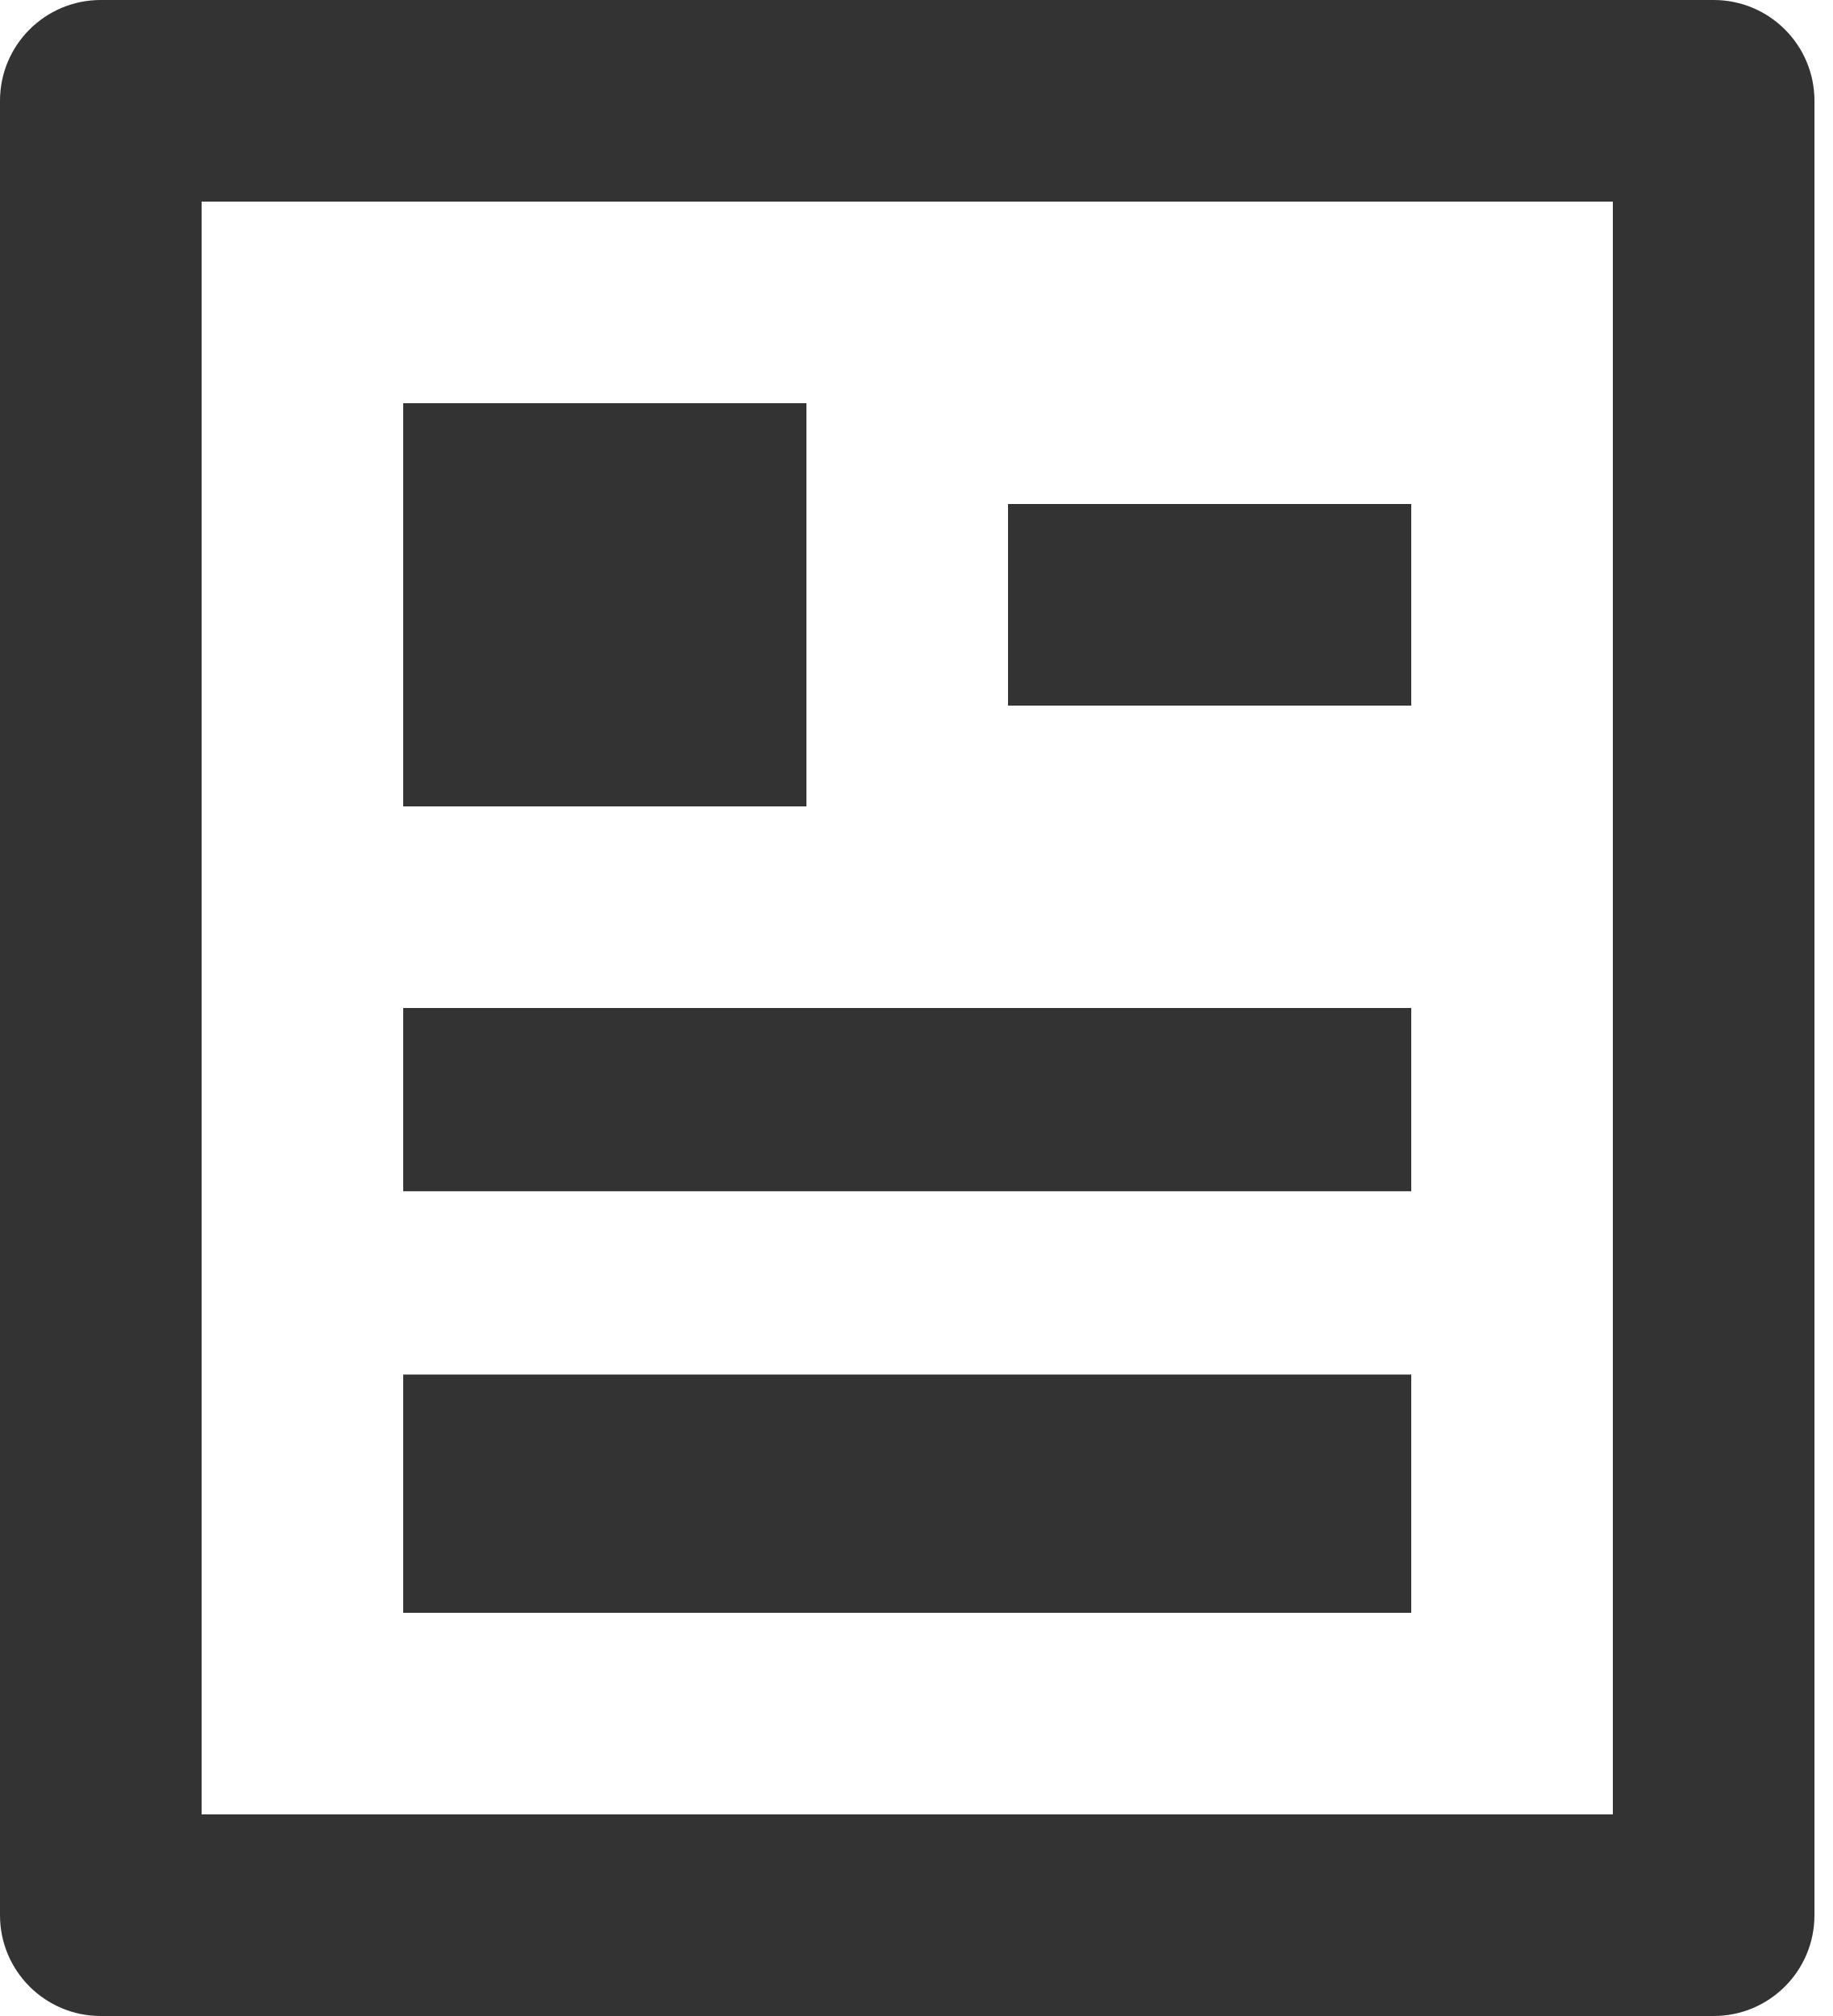
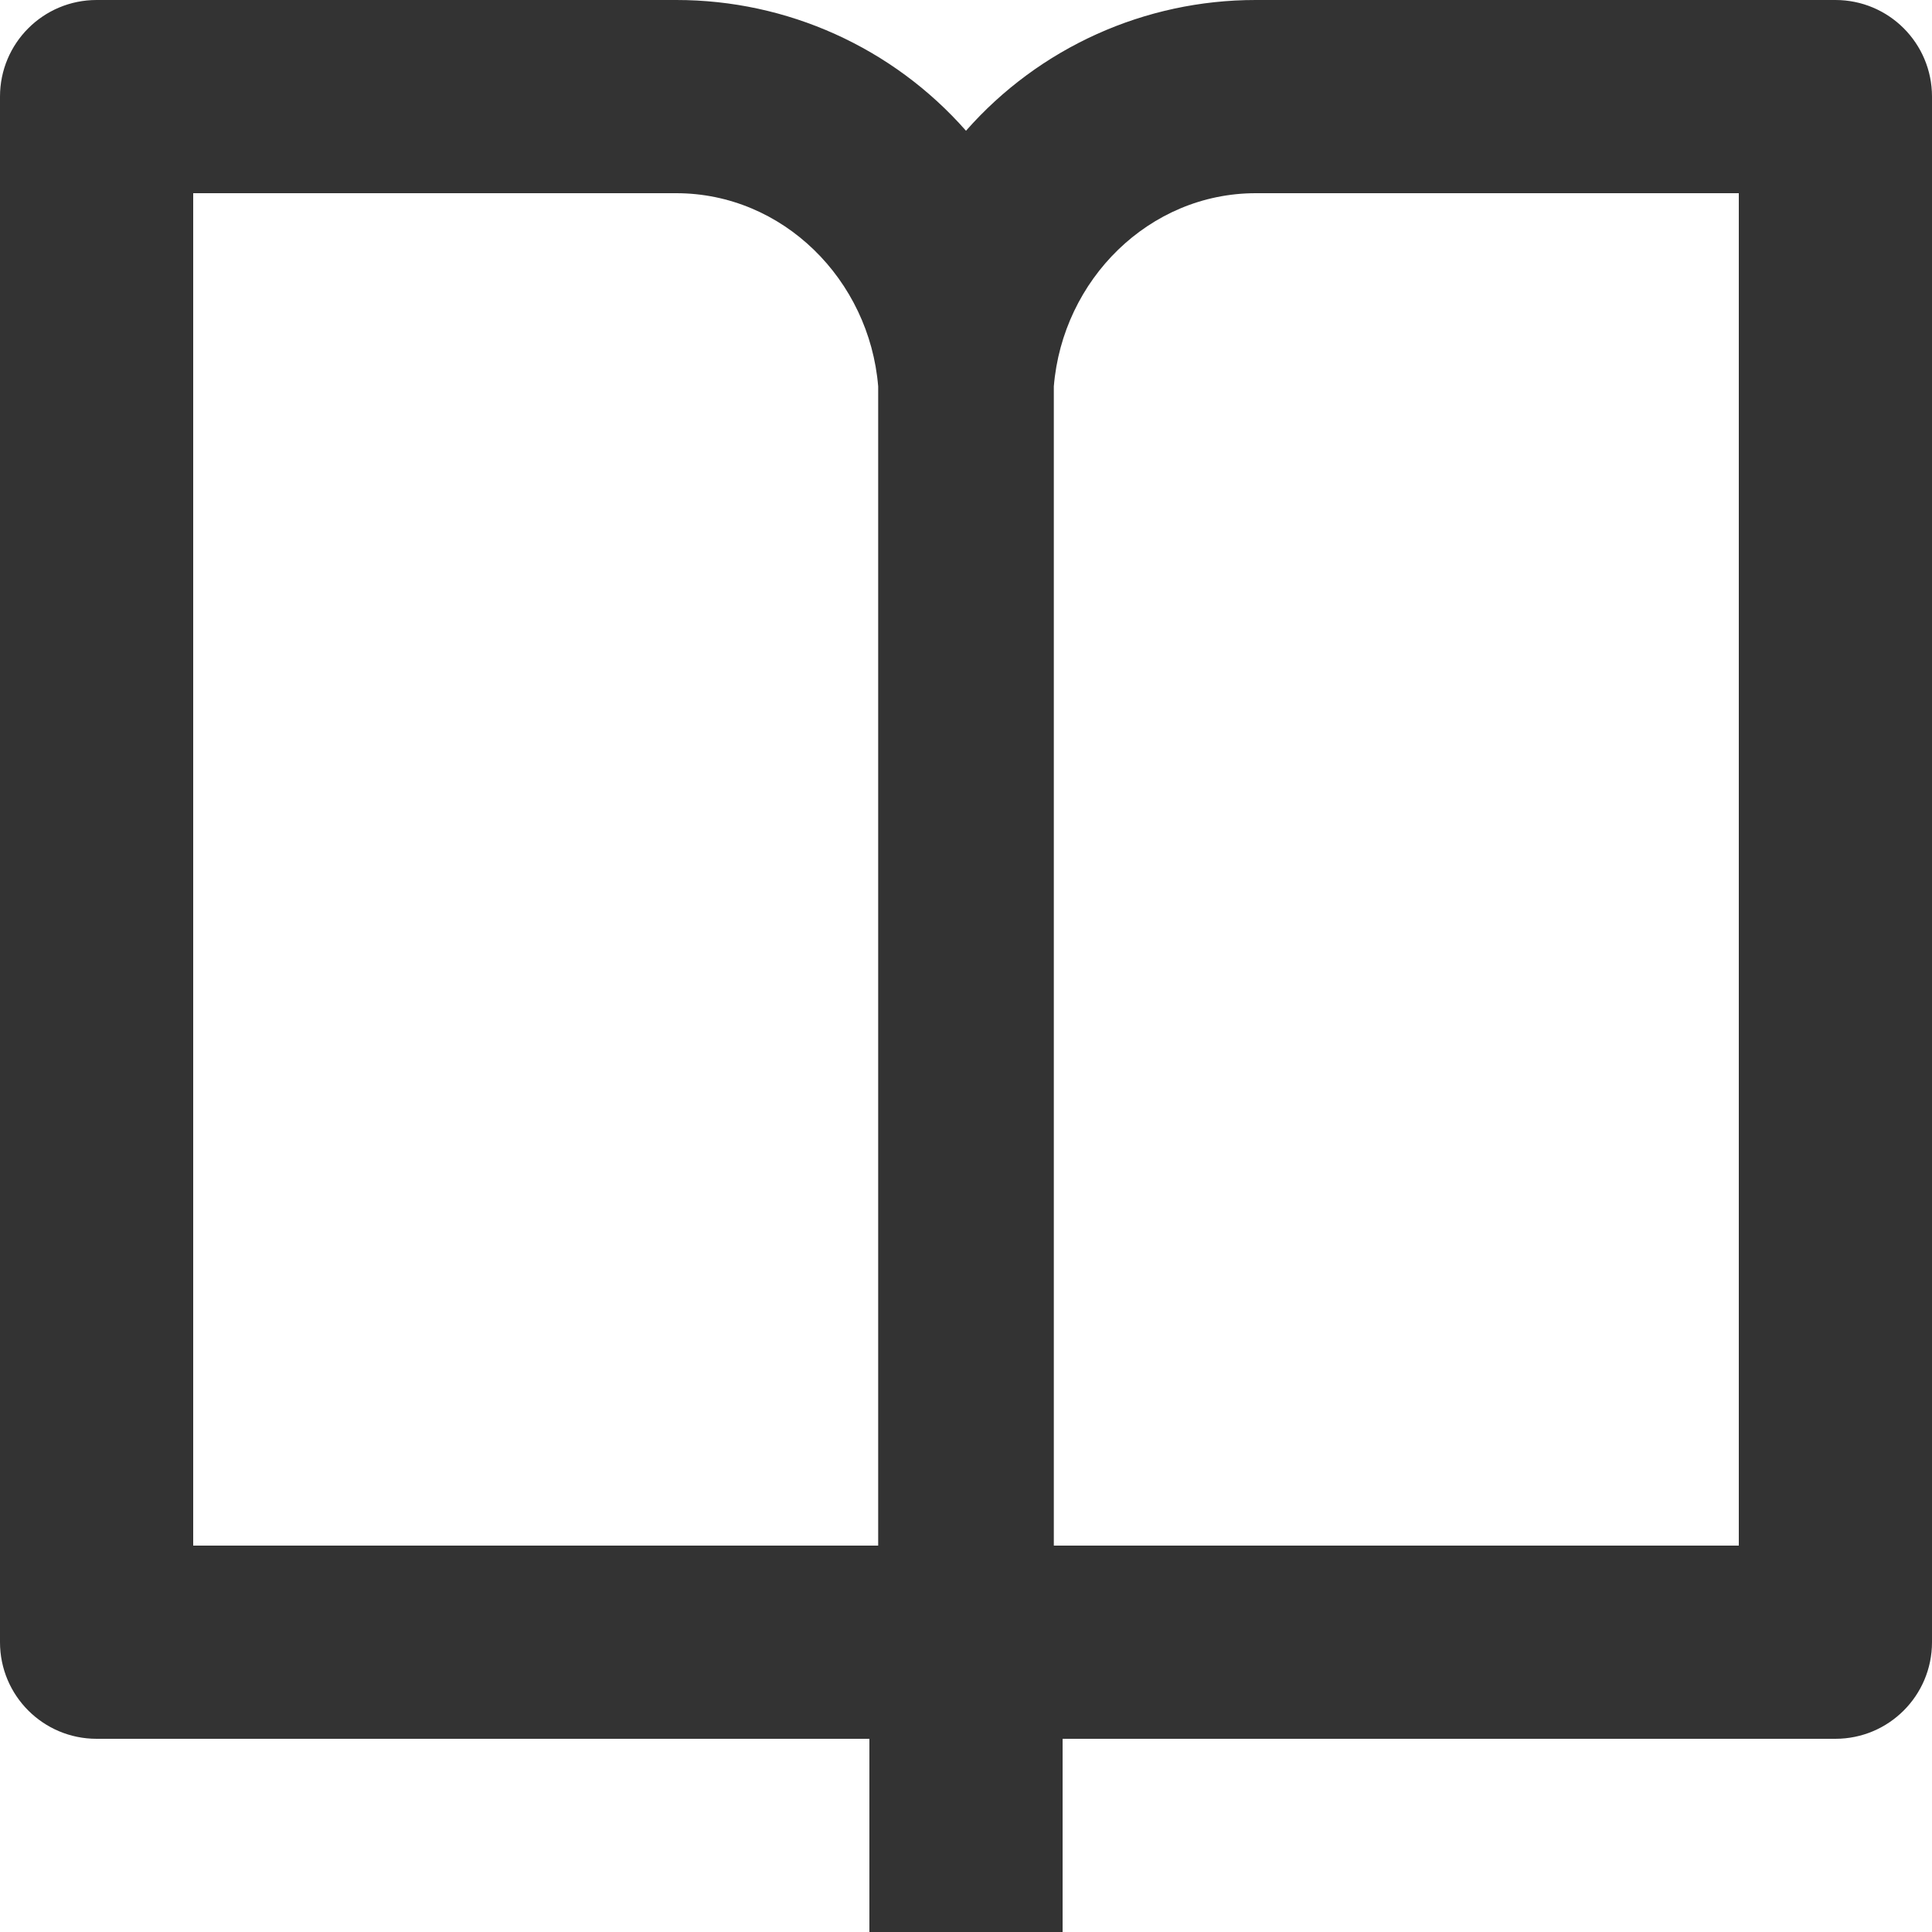
- <svg xmlns="http://www.w3.org/2000/svg" version="1.1" width="20px" height="22px">
-   <g transform="matrix(1 0 0 1 -778 -3348 )">
-     <path d="M 19.8 20.9  C 19.8 21.508  19.308 22  18.7 22  L 1.1 22  C 0.492 22  0 21.508  0 20.9  L 0 1.1  C 0 0.492  0.492 0  1.1 0  L 18.7 0  C 19.308 0  19.8 0.492  19.8 1.1  L 19.8 20.9  Z M 2.2 19.8  L 17.6 19.8  L 17.6 2.2  L 2.2 2.2  L 2.2 19.8  Z M 4.4 8.8  L 4.4 4.4  L 8.8 4.4  L 8.8 8.8  L 4.4 8.8  Z M 4.4 13  L 4.4 11  L 15.4 11  L 15.4 13  L 4.4 13  Z M 4.4 17.6  L 4.4 15  L 15.4 15  L 15.4 17.6  L 4.4 17.6  Z M 11 7.7  L 11 5.5  L 15.4 5.5  L 15.4 7.7  L 11 7.7  Z " fill-rule="nonzero" fill="#333333" stroke="none" transform="matrix(1 0 0 1 778 3348 )" />
+ <svg xmlns="http://www.w3.org/2000/svg" version="1.1" width="22px" height="22px">
+   <g transform="matrix(1 0 0 1 -617 -3348 )">
+     <path d="M 20.9 19.8  L 12.1 19.8  L 12.1 22  L 9.9 22  L 9.9 19.8  L 1.1 19.8  C 0.492 19.8  0 19.308  0 18.7  L 0 1.1  C 0 0.492  0.492 0  1.1 0  L 7.7 0  C 8.963 -0.001  10.166 0.541  11 1.489  C 11.834 0.541  13.037 -0.001  14.3 0  L 20.9 0  C 21.508 0  22 0.492  22 1.1  L 22 18.7  C 22 19.308  21.508 19.8  20.9 19.8  Z M 12 17.6  L 19.8 17.6  L 19.8 2.2  L 14.3 2.2  C 13.085 2.2  12.1 3.185  12 4.4  L 12 17.6  Z M 2.2 17.6  L 10 17.6  L 10 4.4  C 9.9 3.185  8.915 2.2  7.7 2.2  L 2.2 2.2  L 2.2 17.6  Z " fill-rule="nonzero" fill="#333333" stroke="none" transform="matrix(1 0 0 1 617 3348 )" />
  </g>
</svg>
